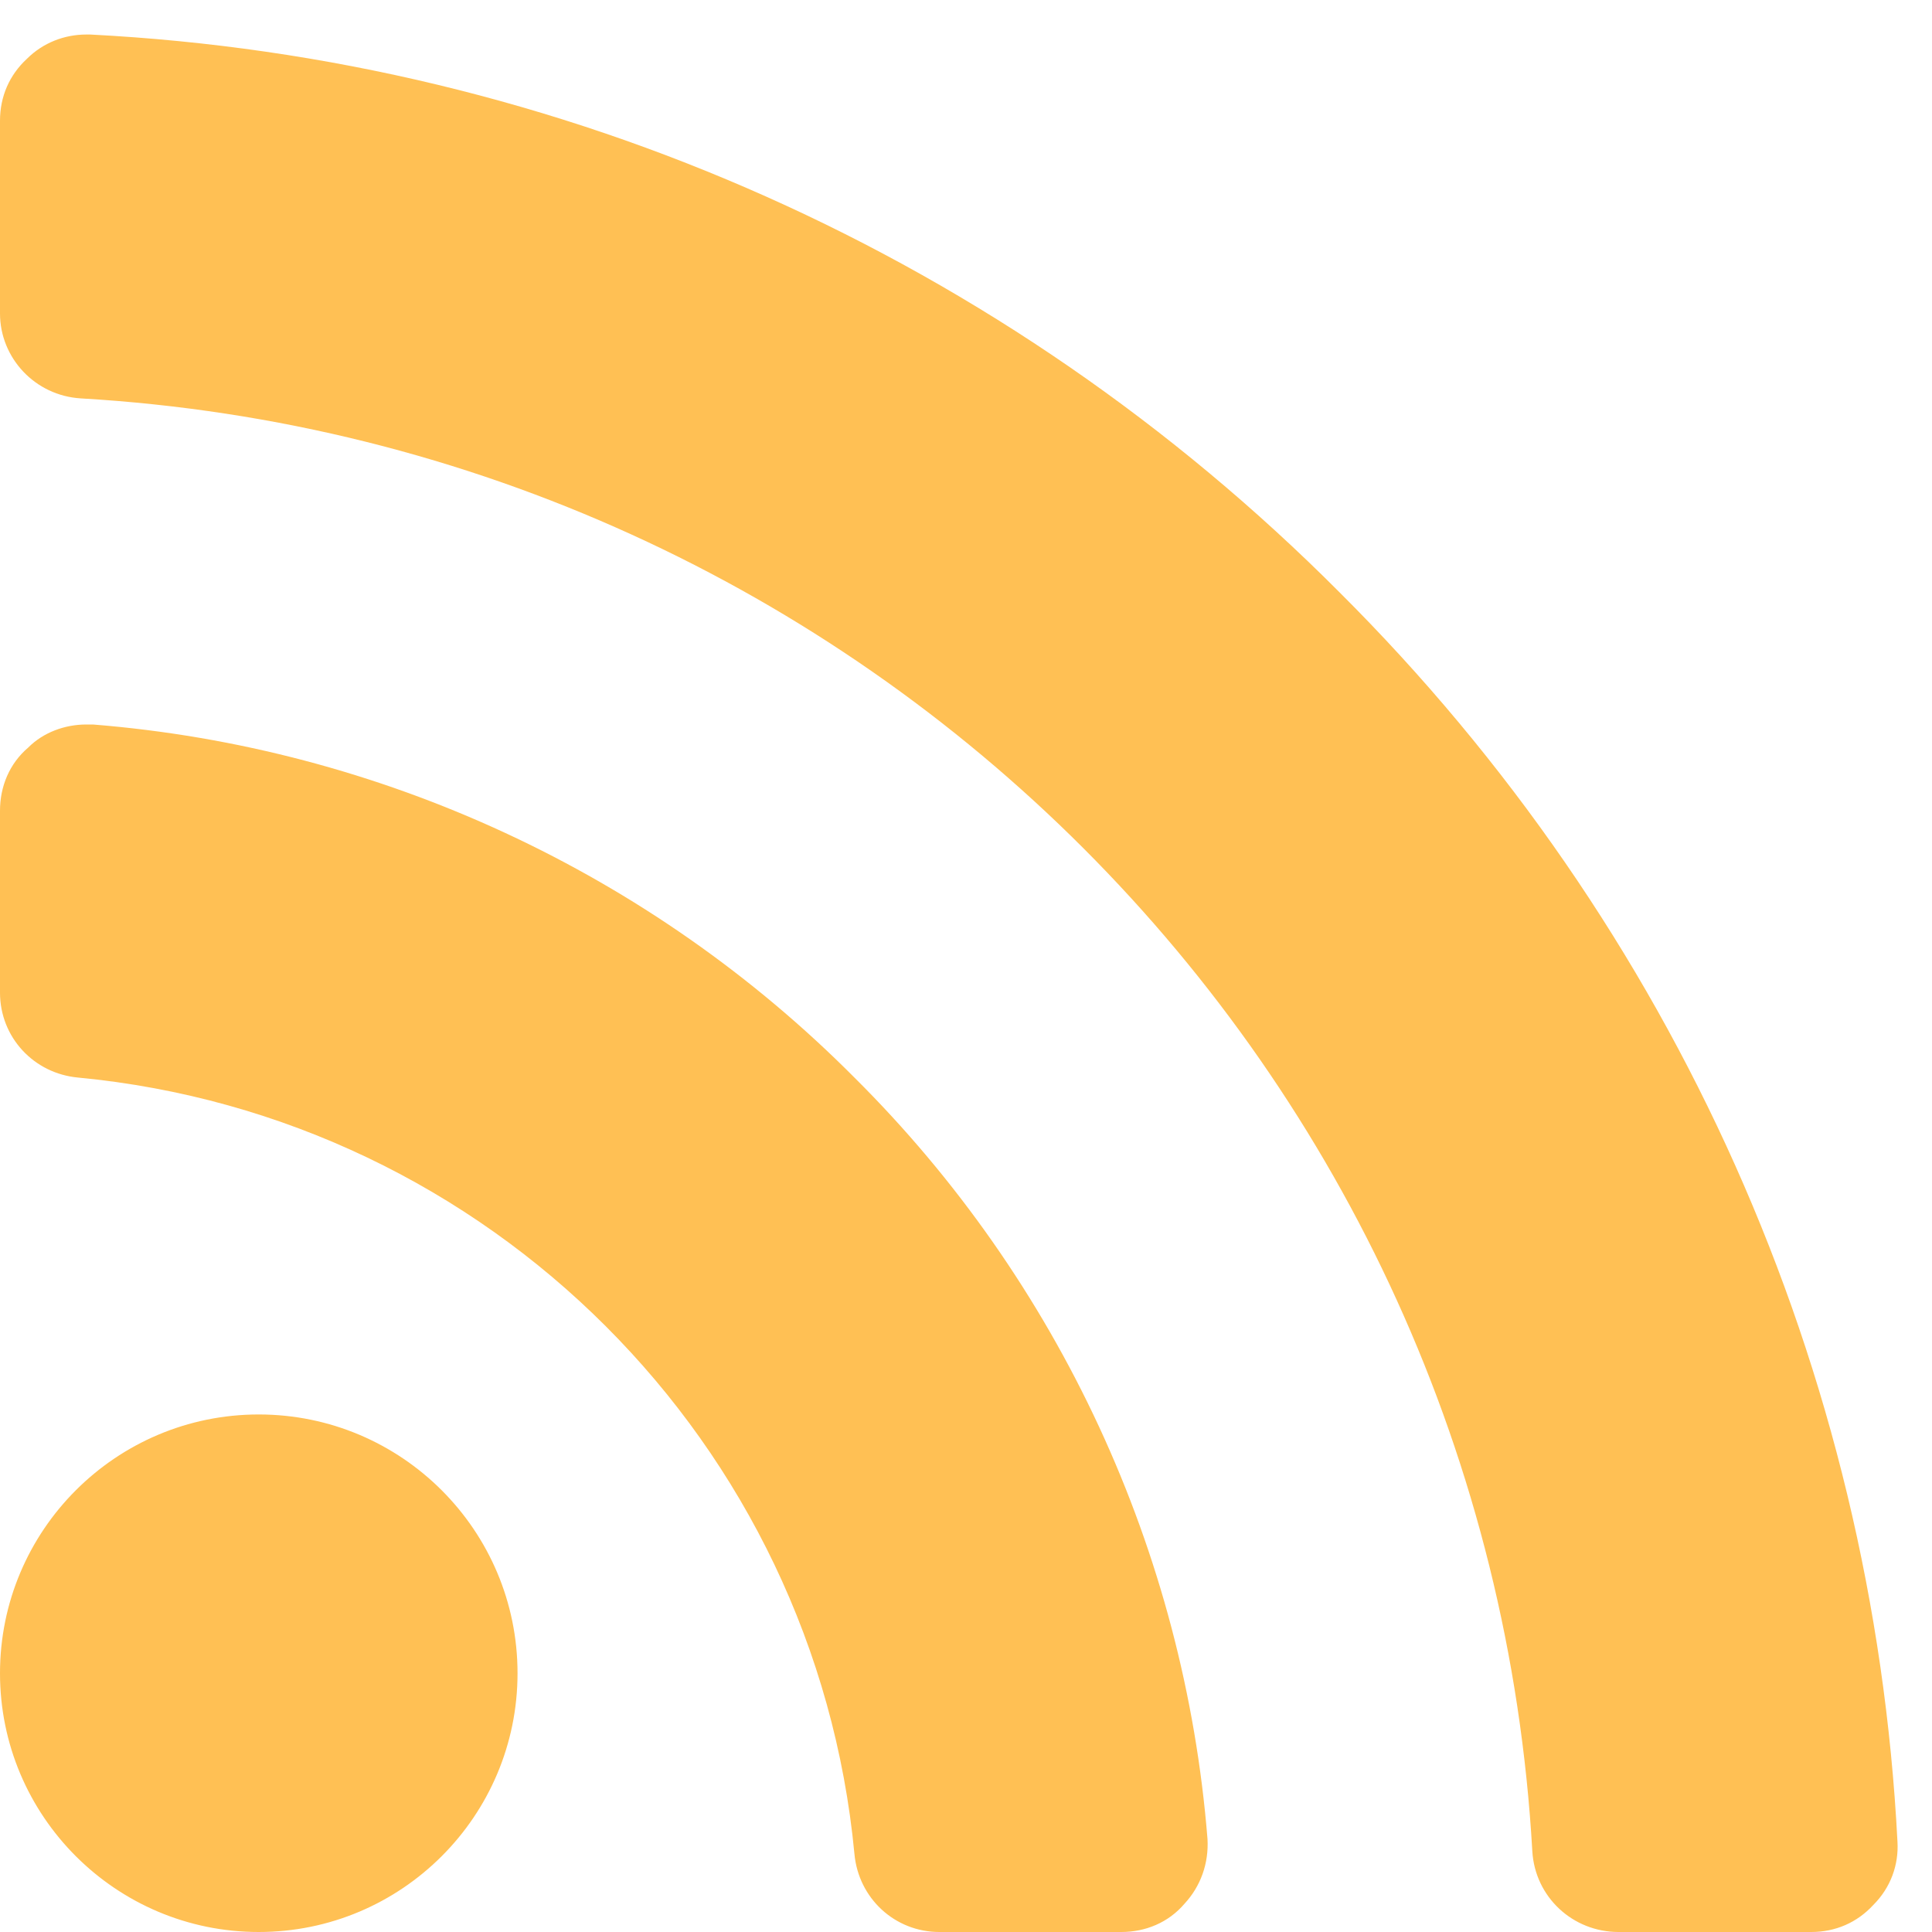
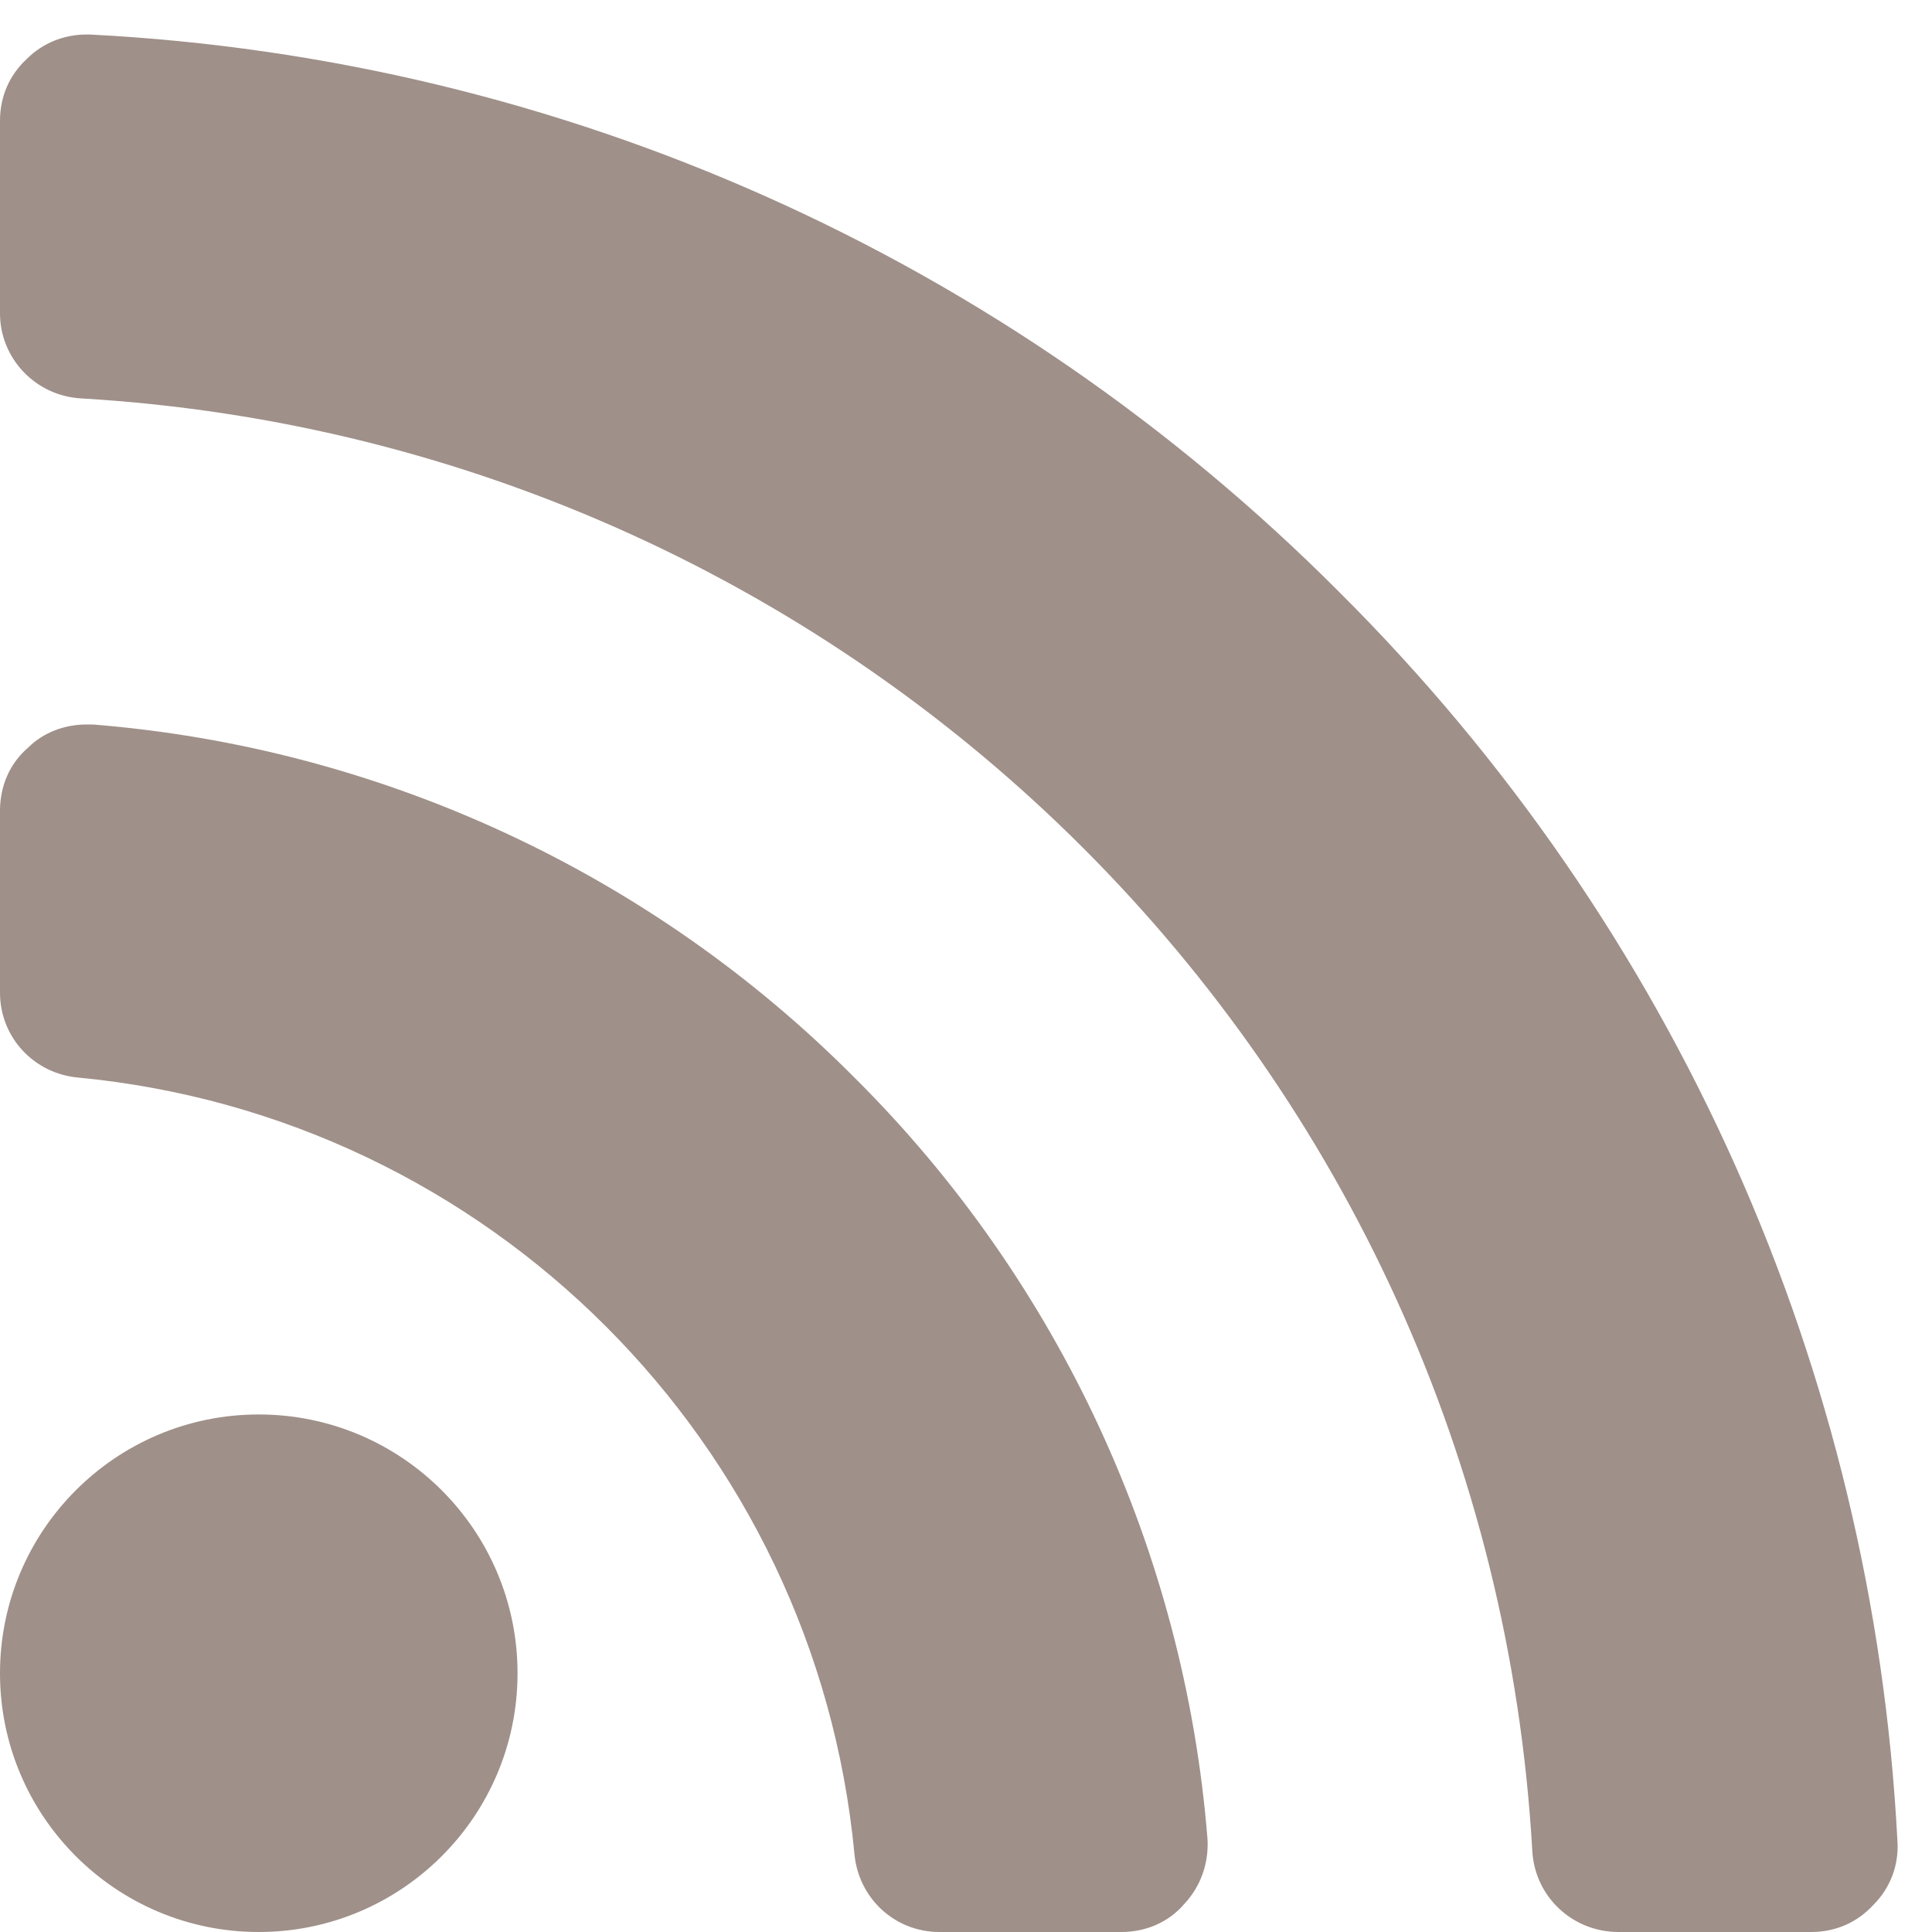
<svg xmlns="http://www.w3.org/2000/svg" width="24px" height="24px" viewBox="0 0 24 24" version="1.1">
  <defs />
  <g id="Page-1" stroke="none" stroke-width="1" fill="none" fill-rule="evenodd">
-     <path d="M6.429,20.786 C6.429,19.011 4.989,17.571 3.214,17.571 C1.44,17.571 0,19.011 0,20.786 C0,22.56 1.44,24 3.214,24 C4.989,24 6.429,22.56 6.429,20.786 L6.429,20.786 Z M15,22.845 C14.715,19.279 13.158,15.914 10.614,13.386 C8.086,10.842 4.721,9.285 1.155,9 L1.071,9 C0.804,9 0.536,9.1 0.352,9.285 C0.117,9.485 0,9.77 0,10.071 L0,12.331 C0,12.884 0.419,13.336 0.971,13.386 C6.077,13.872 10.128,17.923 10.614,23.029 C10.664,23.581 11.116,24 11.669,24 L13.929,24 C14.23,24 14.515,23.883 14.715,23.648 C14.916,23.431 15.017,23.146 15,22.845 L15,22.845 Z M23.571,22.878 C23.27,17.019 20.809,11.511 16.641,7.359 C12.489,3.191 6.981,0.73 1.122,0.429 L1.071,0.429 C0.804,0.429 0.536,0.529 0.335,0.73 C0.117,0.931 0,1.199 0,1.5 L0,3.894 C0,4.446 0.435,4.915 1.004,4.949 C10.731,5.518 18.482,13.269 19.035,22.996 C19.068,23.565 19.537,24 20.106,24 L22.5,24 C22.801,24 23.069,23.883 23.27,23.665 C23.488,23.448 23.588,23.163 23.571,22.878 L23.571,22.878 Z" id="rss" fill="#FFC054" />
+     <path d="M6.429,20.786 C6.429,19.011 4.989,17.571 3.214,17.571 C1.44,17.571 0,19.011 0,20.786 C0,22.56 1.44,24 3.214,24 C4.989,24 6.429,22.56 6.429,20.786 L6.429,20.786 Z M15,22.845 C14.715,19.279 13.158,15.914 10.614,13.386 C8.086,10.842 4.721,9.285 1.155,9 L1.071,9 C0.804,9 0.536,9.1 0.352,9.285 C0.117,9.485 0,9.77 0,10.071 L0,12.331 C0,12.884 0.419,13.336 0.971,13.386 C6.077,13.872 10.128,17.923 10.614,23.029 C10.664,23.581 11.116,24 11.669,24 L13.929,24 C14.23,24 14.515,23.883 14.715,23.648 C14.916,23.431 15.017,23.146 15,22.845 L15,22.845 Z M23.571,22.878 C23.27,17.019 20.809,11.511 16.641,7.359 C12.489,3.191 6.981,0.73 1.122,0.429 L1.071,0.429 C0.804,0.429 0.536,0.529 0.335,0.73 C0.117,0.931 0,1.199 0,1.5 L0,3.894 C0,4.446 0.435,4.915 1.004,4.949 C10.731,5.518 18.482,13.269 19.035,22.996 C19.068,23.565 19.537,24 20.106,24 L22.5,24 C22.801,24 23.069,23.883 23.27,23.665 C23.488,23.448 23.588,23.163 23.571,22.878 L23.571,22.878 Z" id="rss" fill="#9f9089" />
  </g>
</svg>
